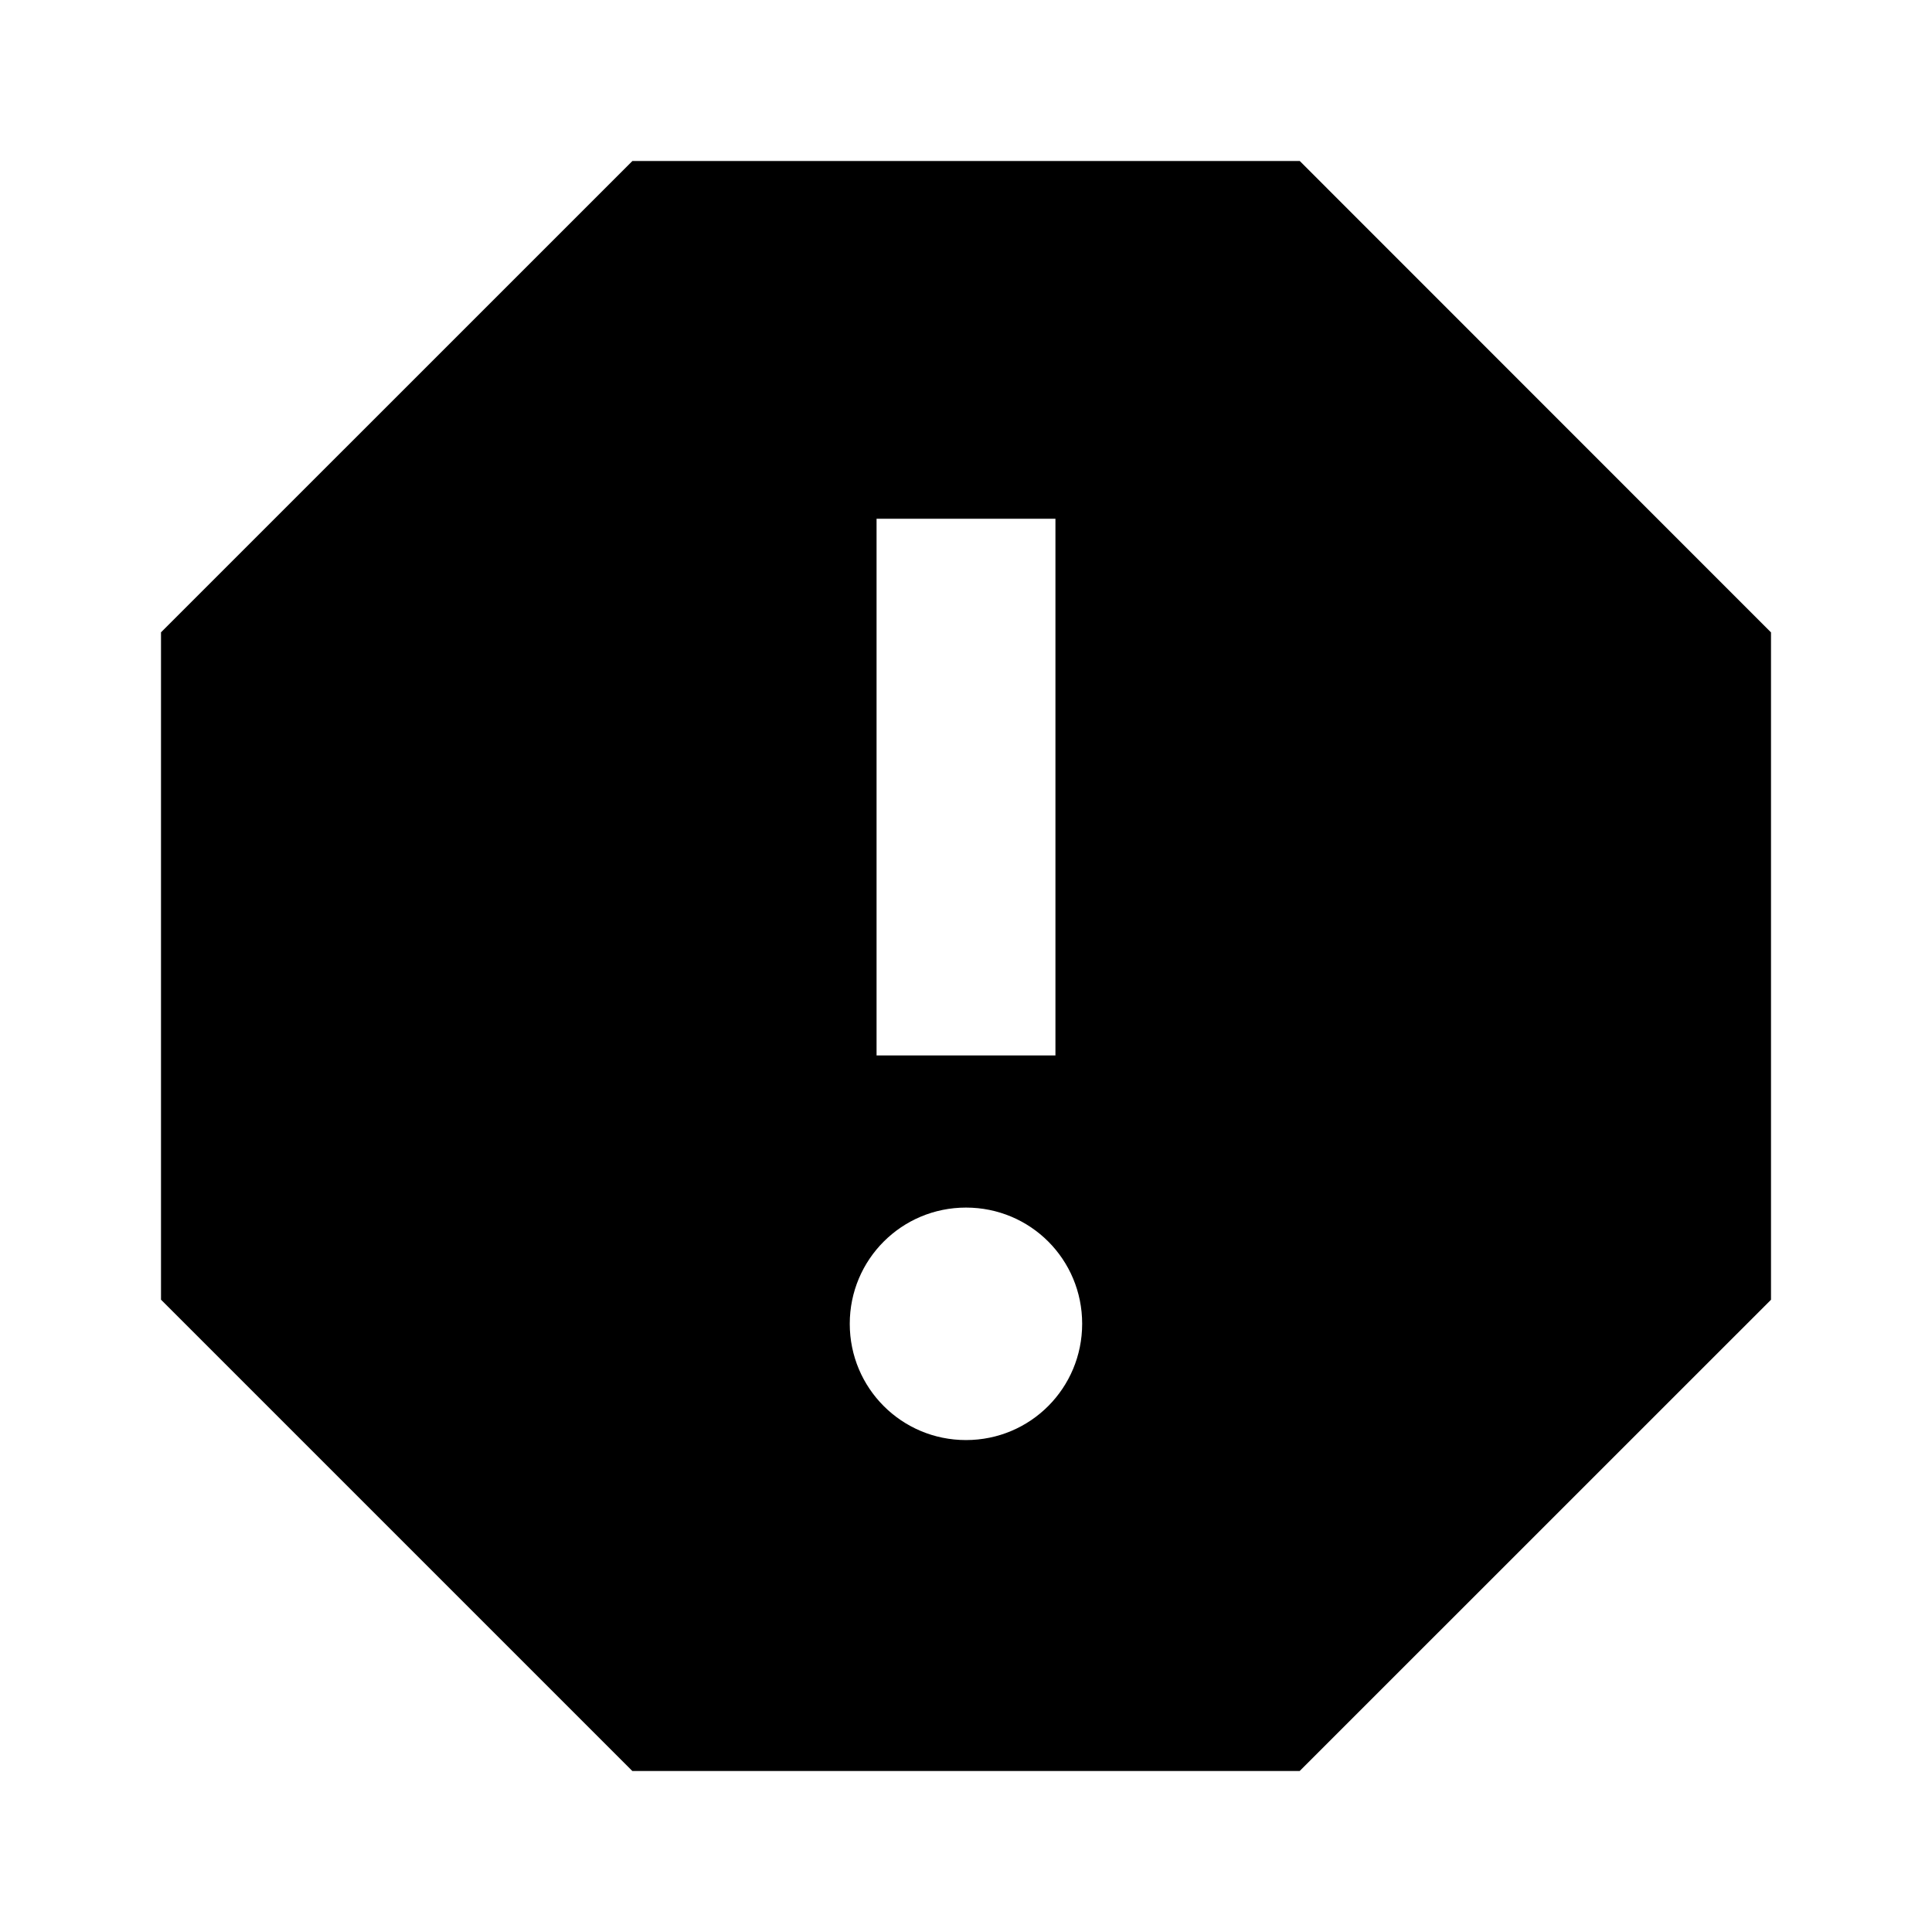
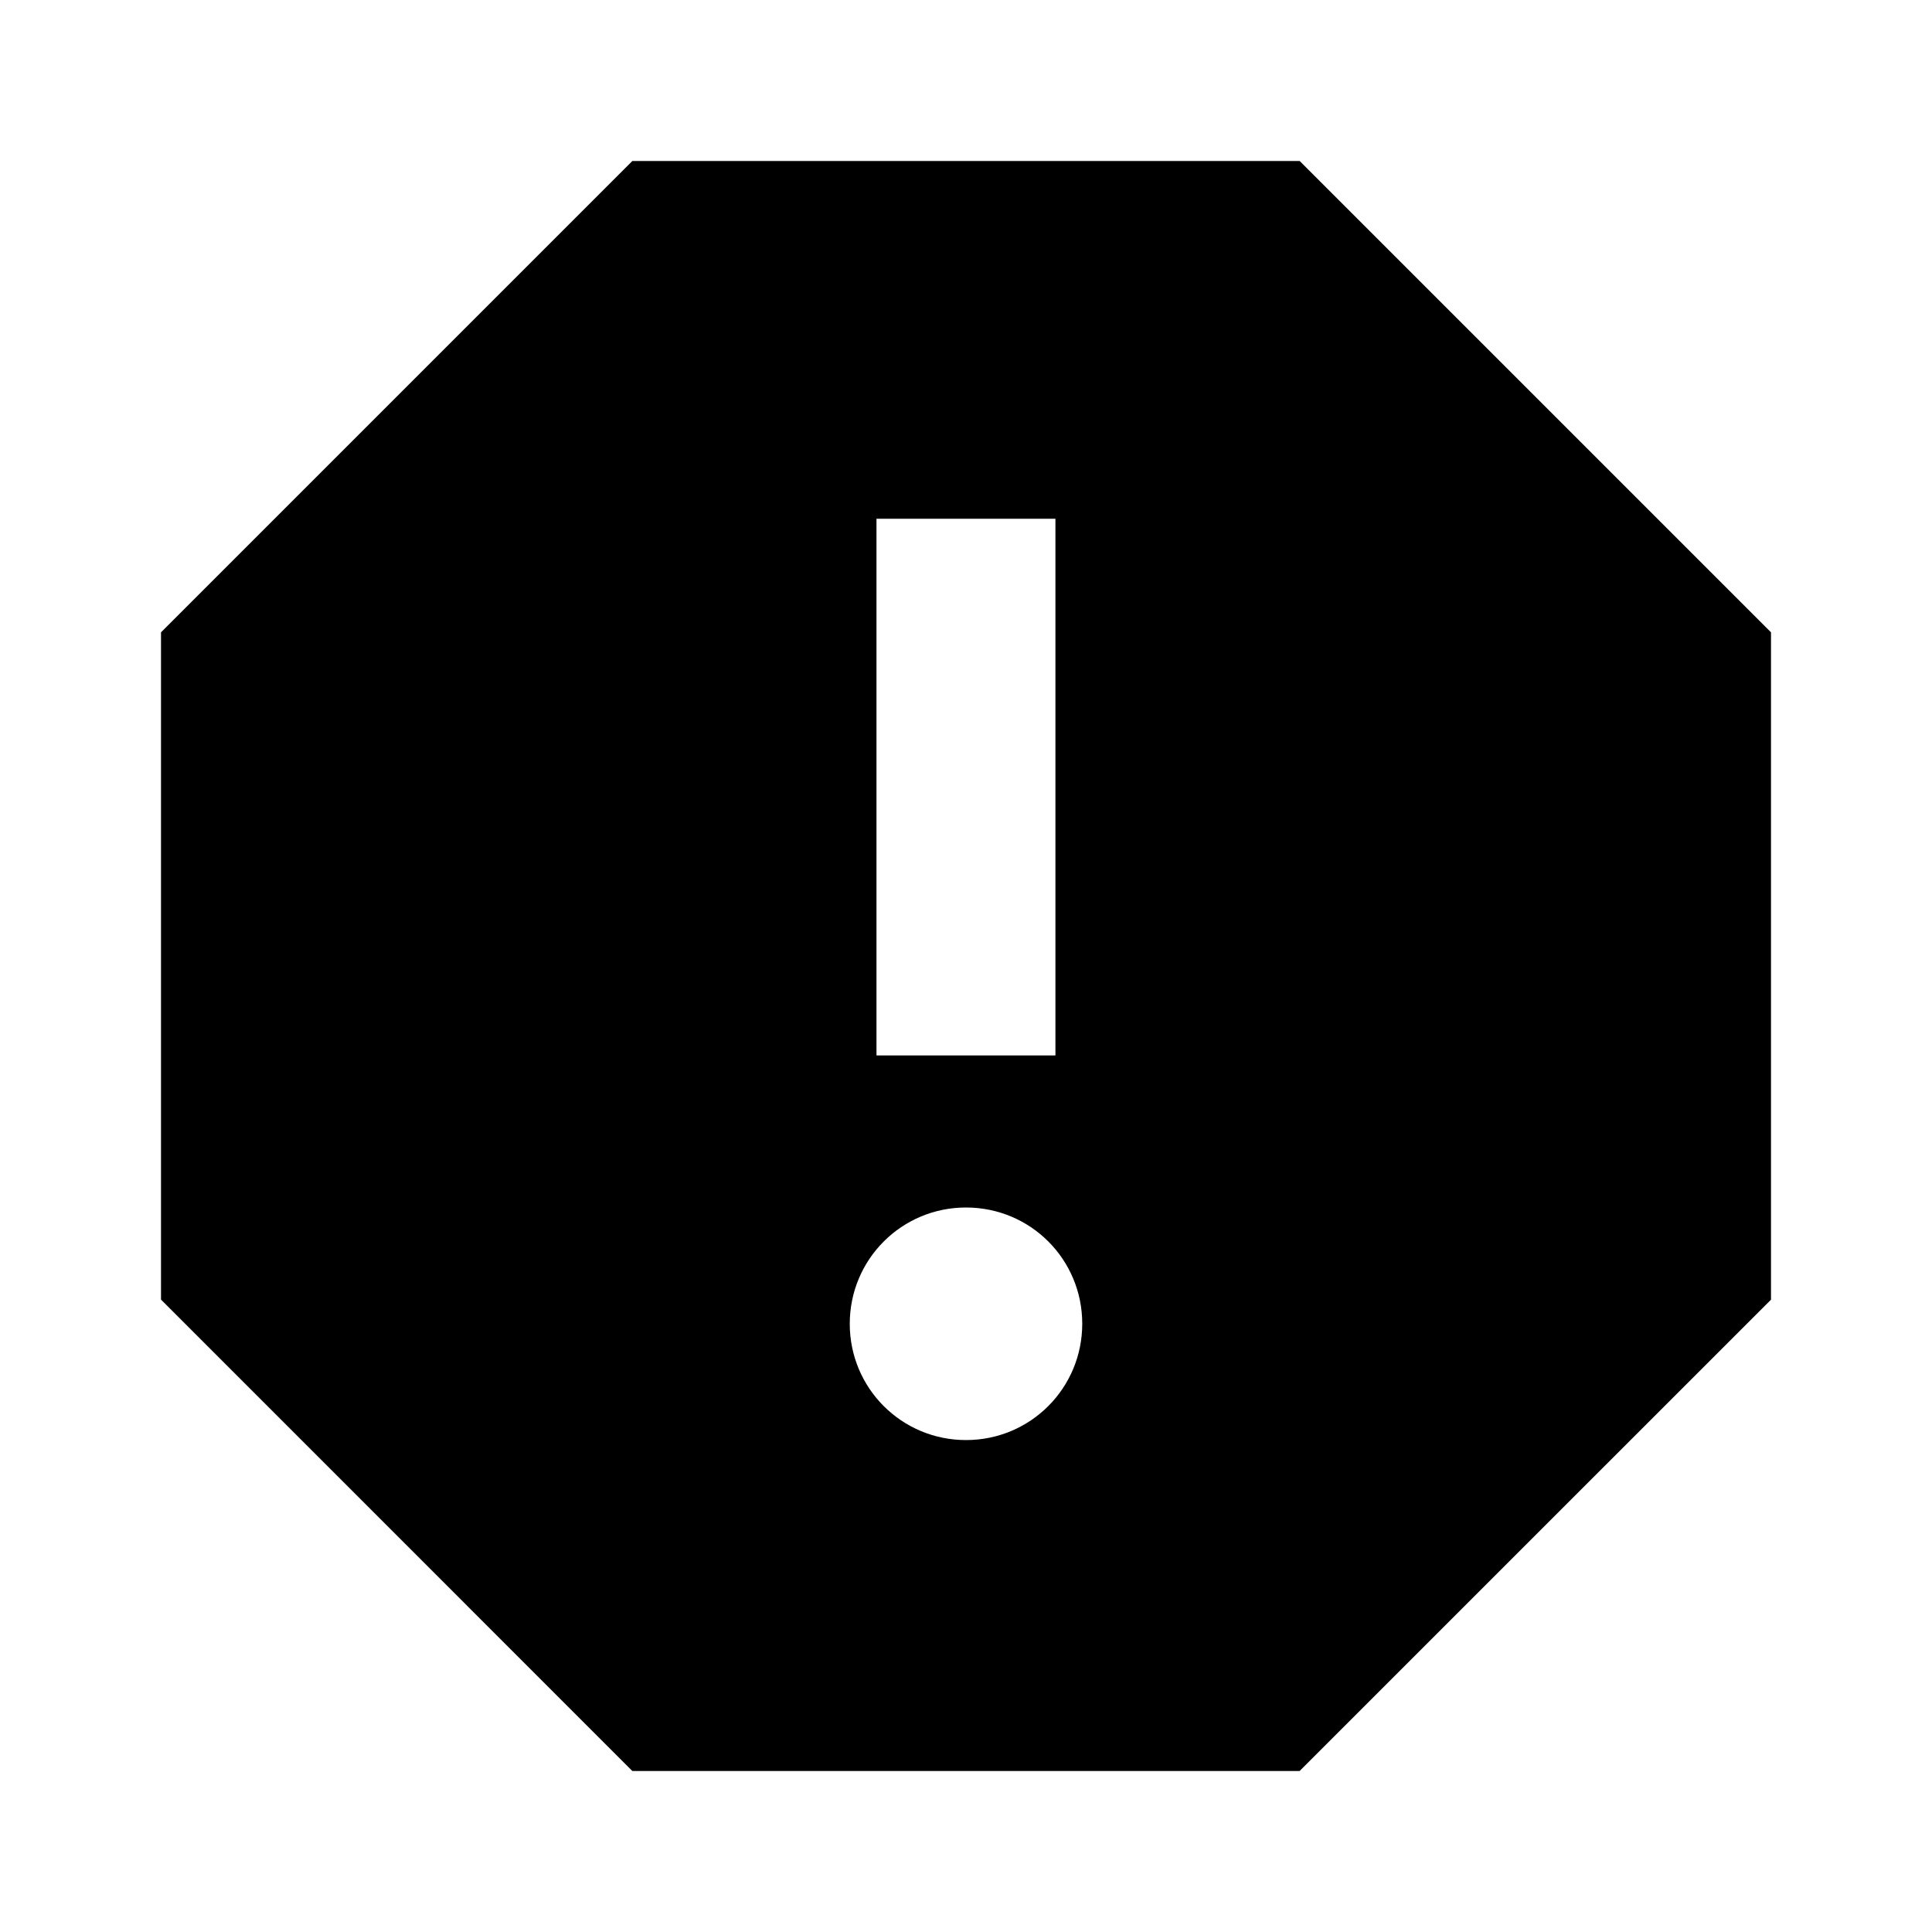
<svg xmlns="http://www.w3.org/2000/svg" version="1.1" id="master" x="0px" y="0px" width="24px" height="24px" viewBox="0 0 24 24" enable-background="new 0 0 24 24" xml:space="preserve">
-   <path d="M16.146,2h-8.29L2,7.855v8.29L7.855,22h8.29L22,16.146v-8.29L16.146,2z M12,17.889c-0.8,0-1.444-0.645-1.444-1.444  S11.2,15.001,12,15.001c0.801,0,1.443,0.644,1.443,1.443S12.801,17.889,12,17.889z M13.111,13.111h-2.222V6.444h2.222V13.111z" />
+   <path d="M16.145,2H7.855L2,7.855v8.289L7.855,22h8.289L22,16.145V7.855L16.145,2z M12,17.889c-0.8,0-1.444-0.644-1.444-1.444  S11.2,15,12,15c0.801,0,1.444,0.644,1.444,1.444S12.801,17.889,12,17.889z M13.111,13.111h-2.223V6.444h2.223V13.111z" />
</svg>
